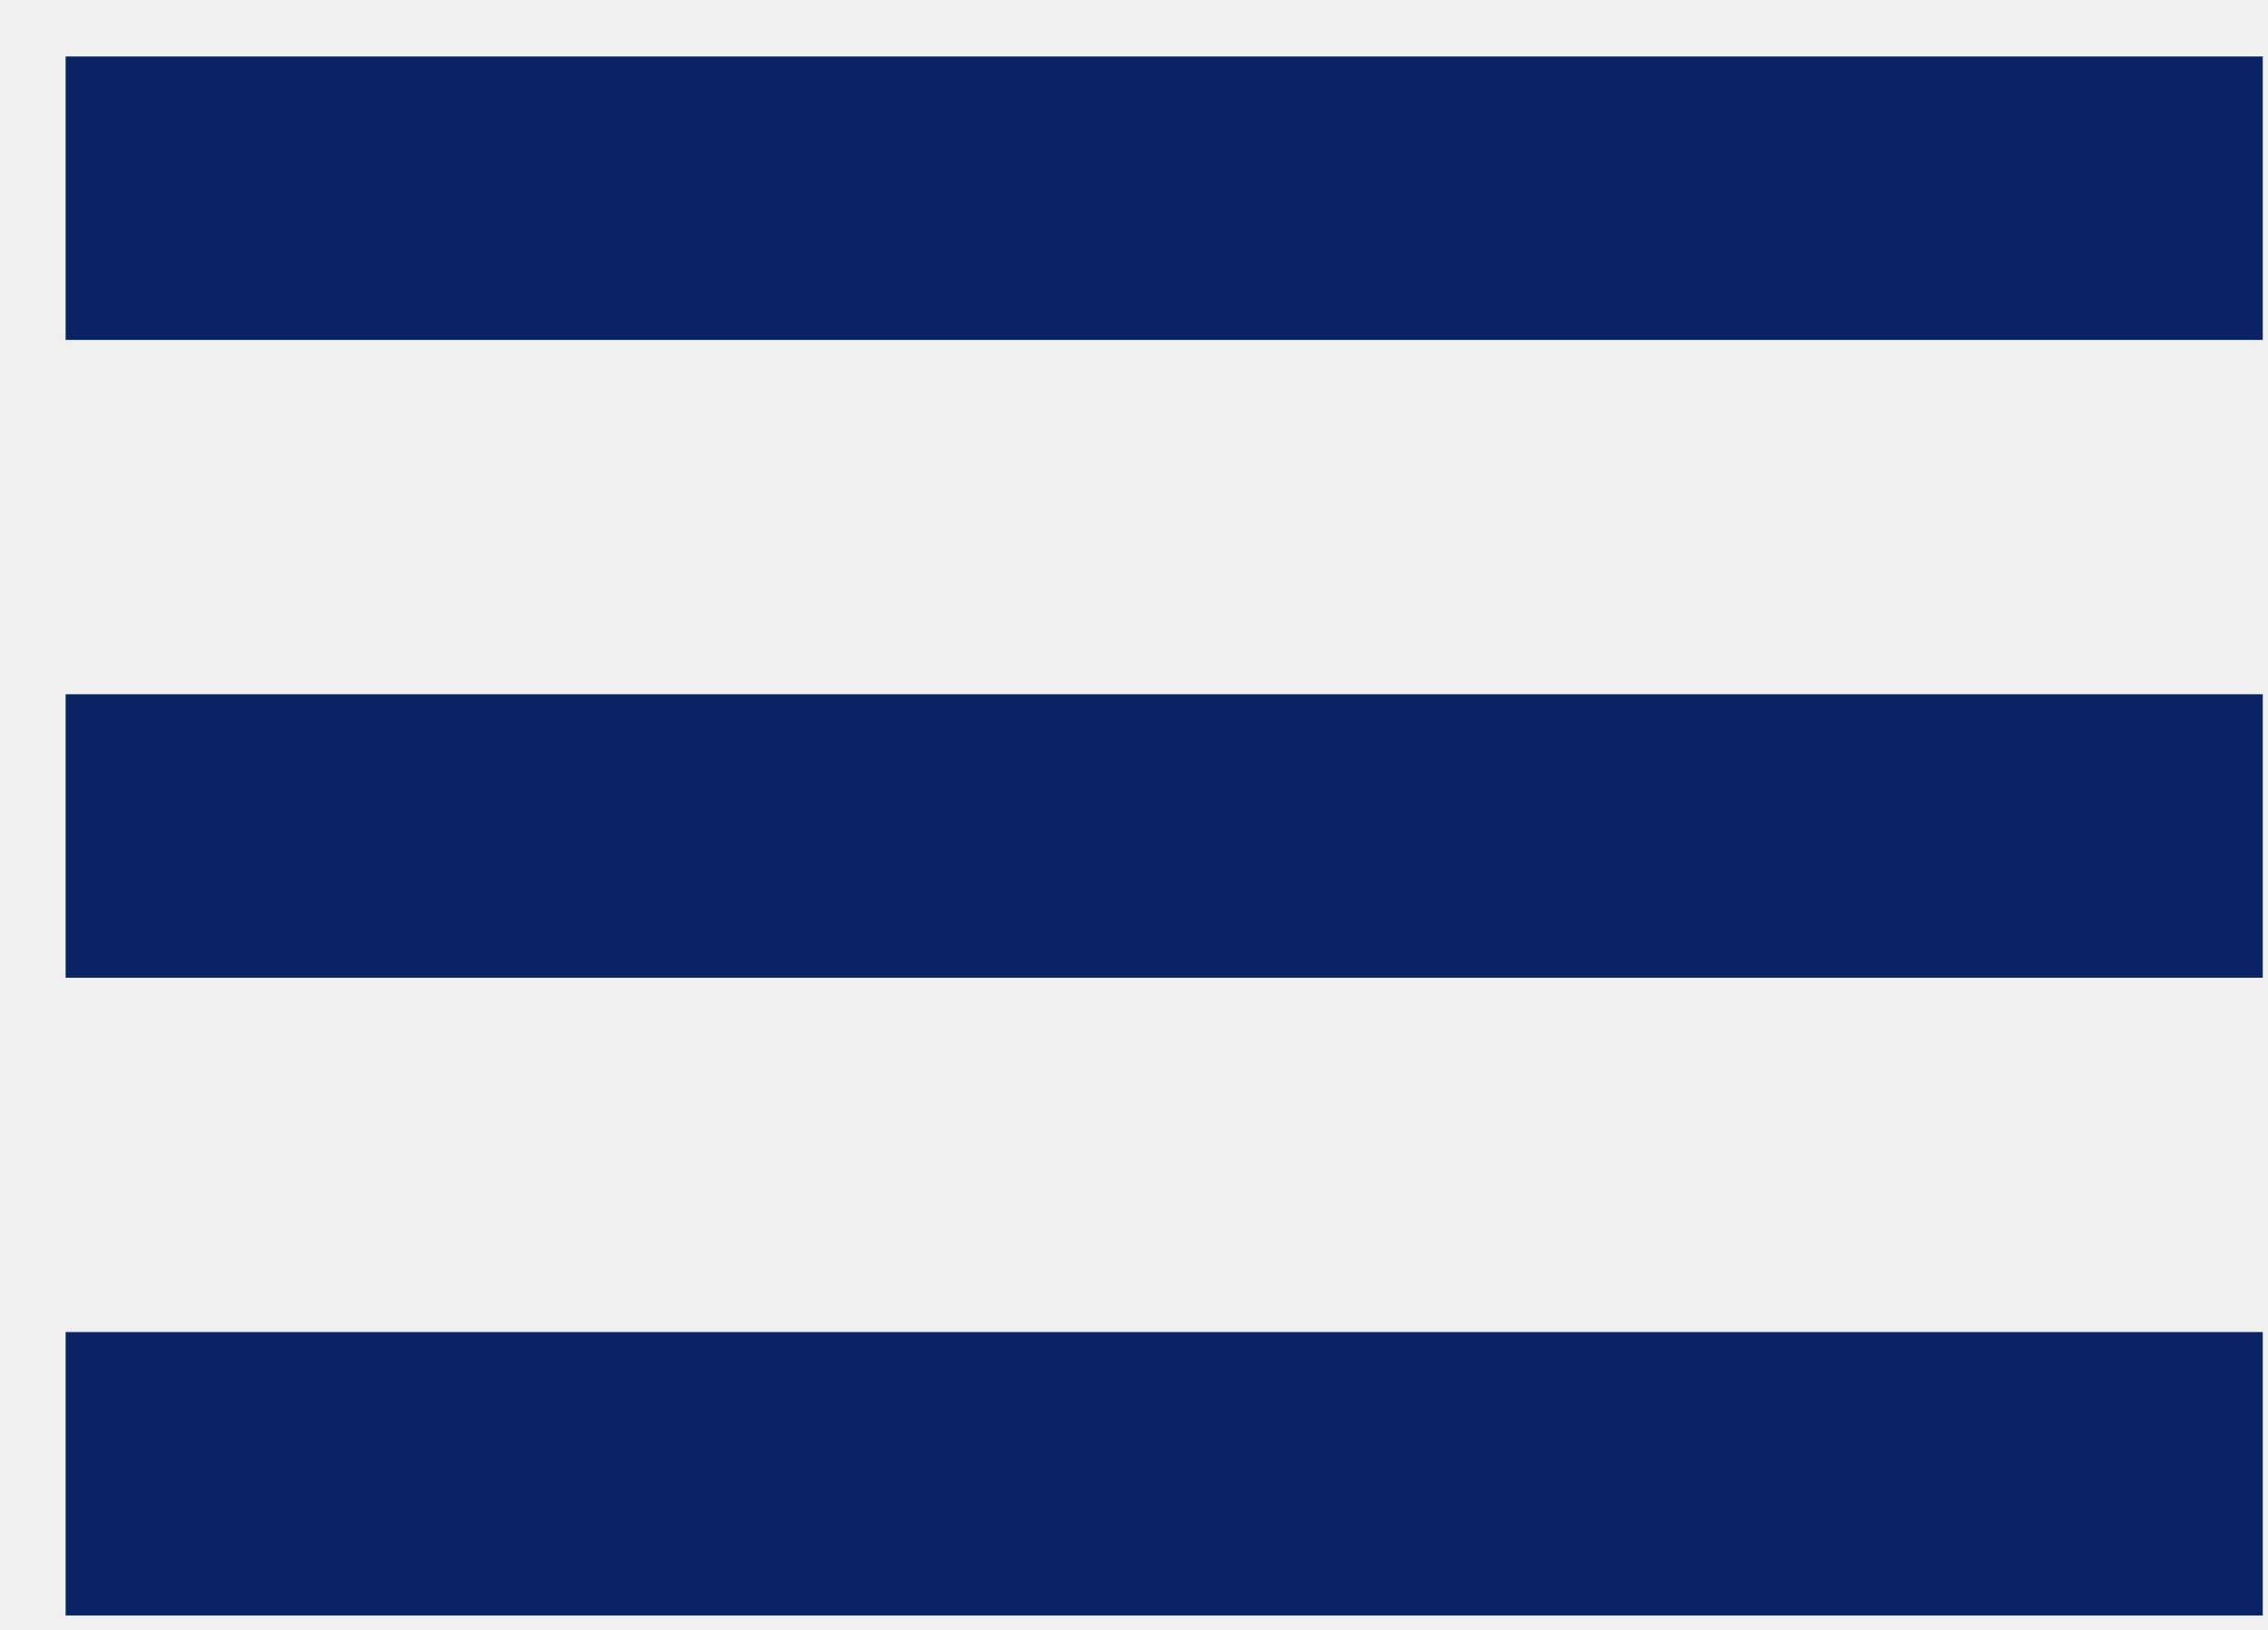
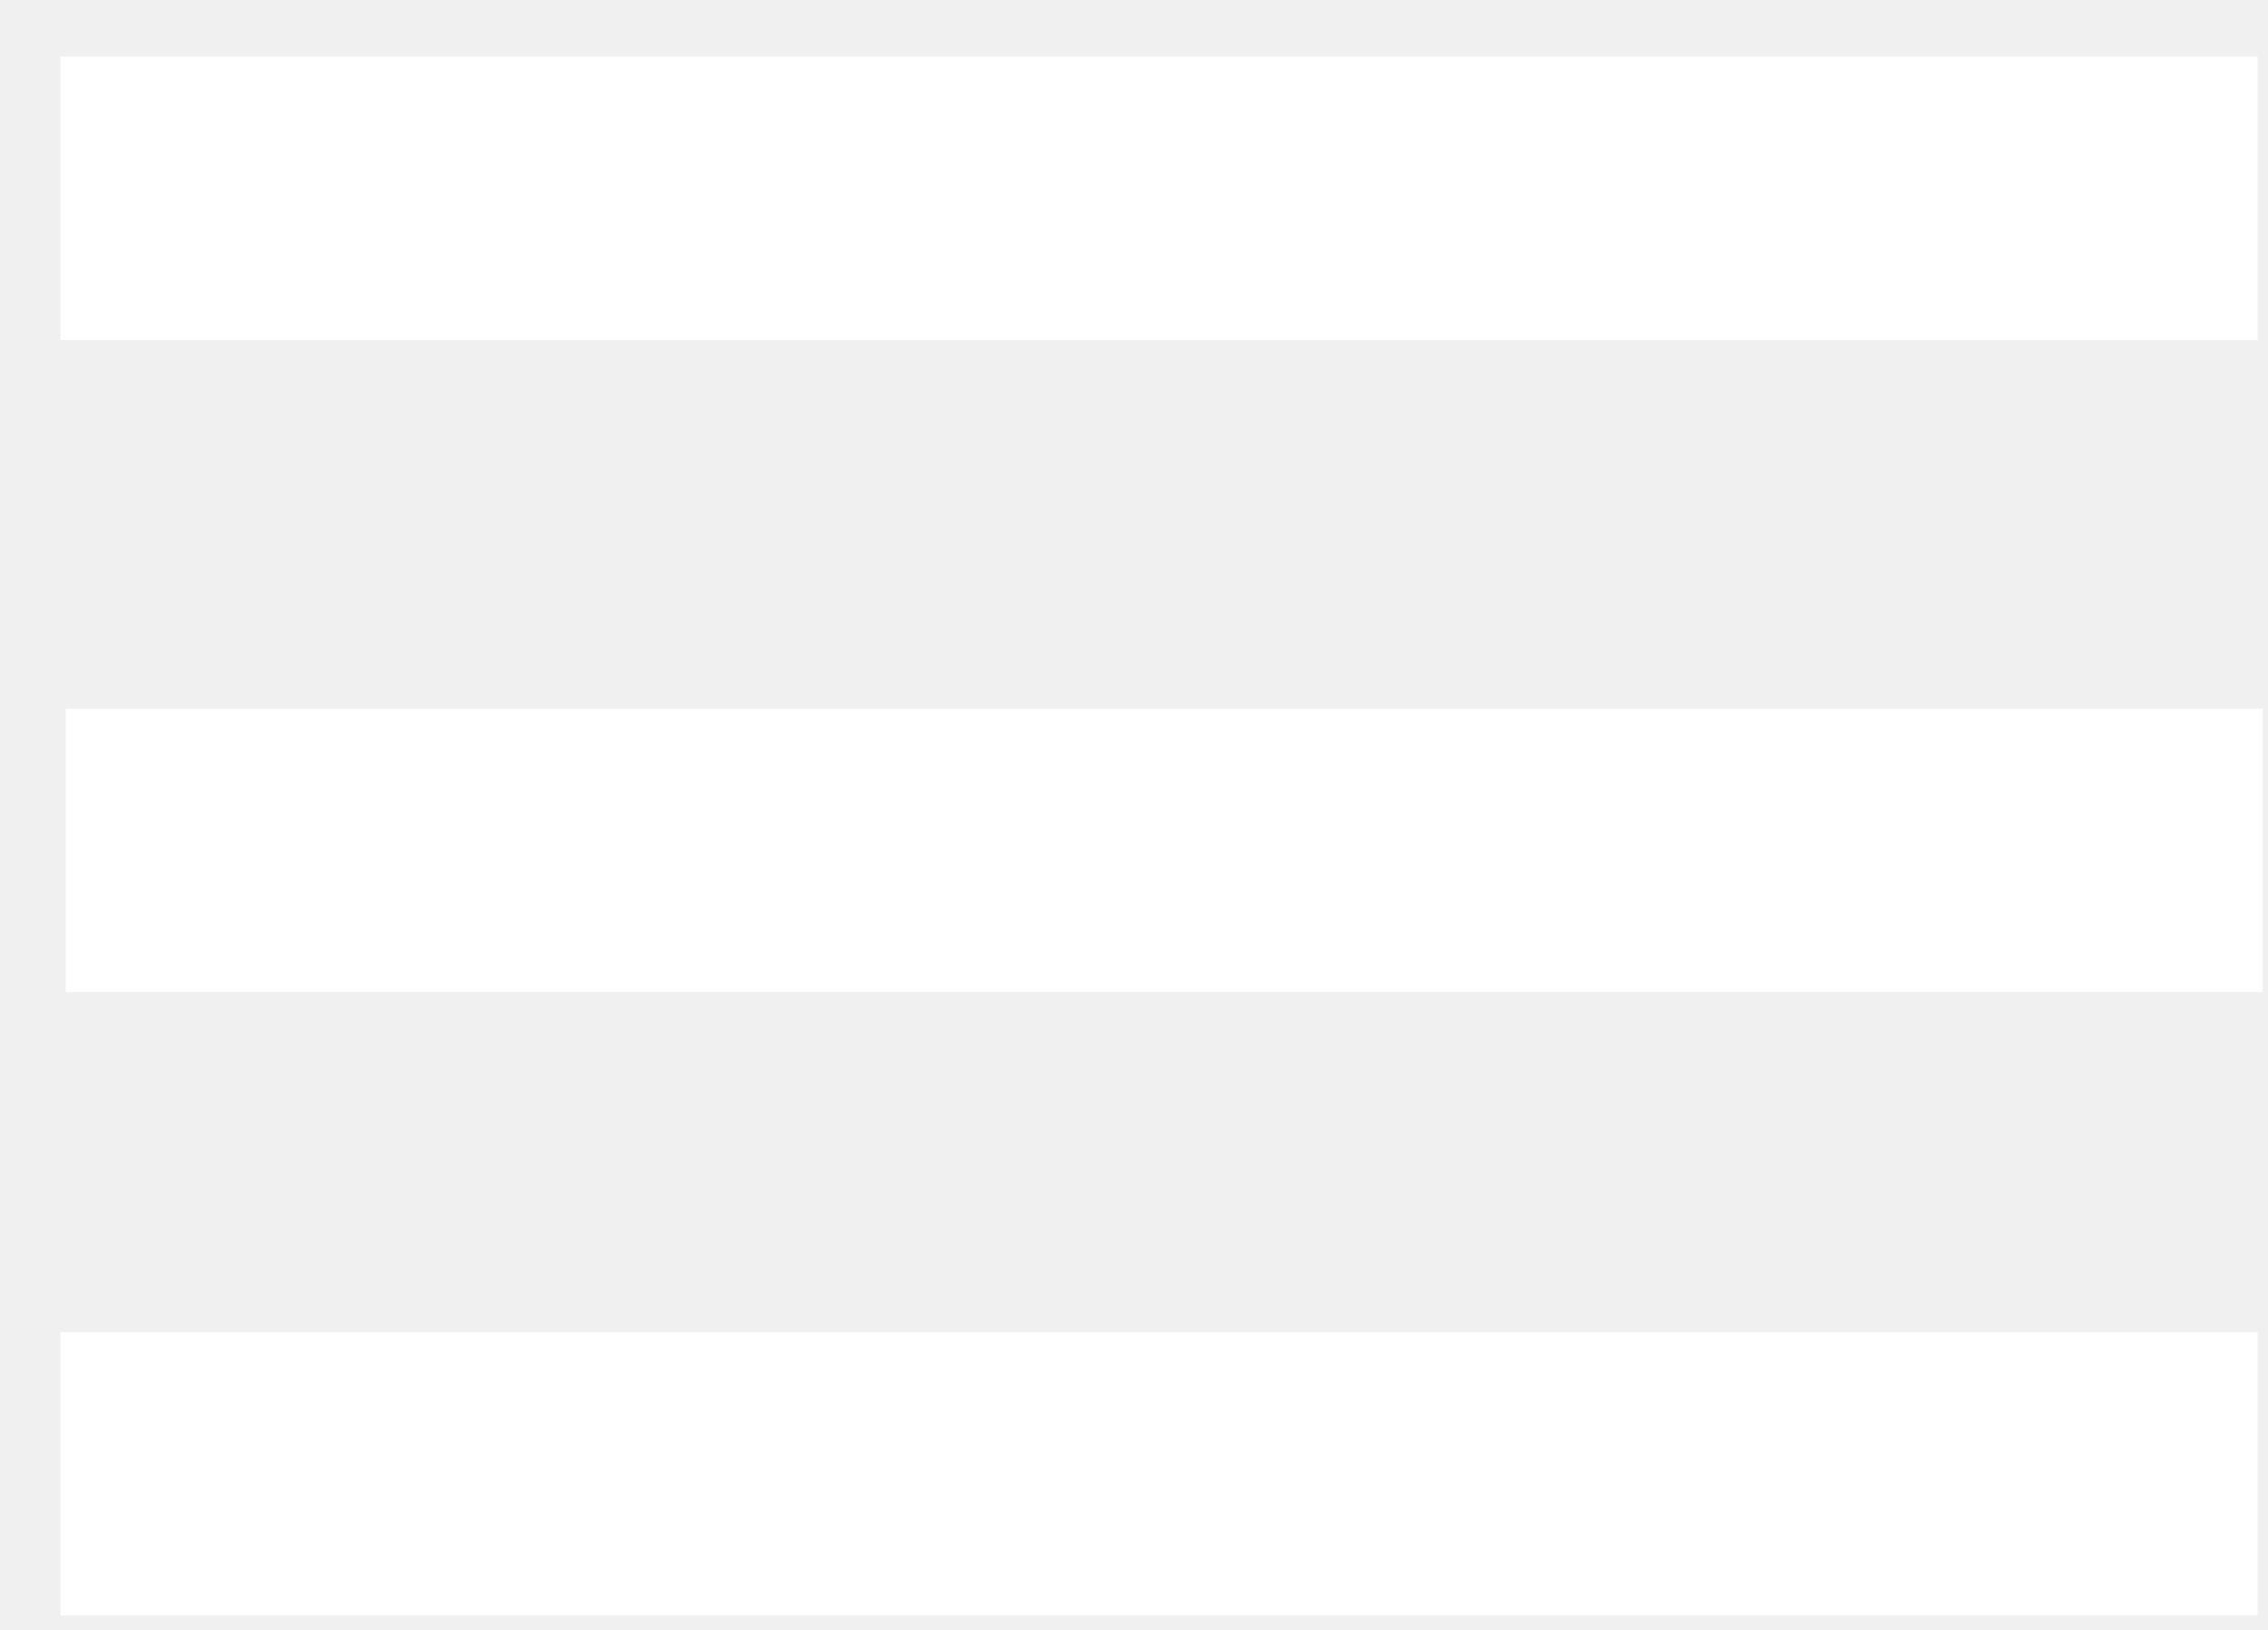
<svg xmlns="http://www.w3.org/2000/svg" width="32" height="23" viewBox="0 0 32 23" fill="none">
-   <line x1="0.926" y1="2.797" x2="31.926" y2="2.797" stroke="#0A2463" stroke-width="4" />
-   <line x1="0.926" y1="11.797" x2="31.926" y2="11.797" stroke="#0A2463" stroke-width="4" />
-   <line x1="0.926" y1="20.797" x2="31.926" y2="20.797" stroke="#0A2463" stroke-width="4" />
+   <line x1="0.852" y1="2.797" x2="31.852" y2="2.797" stroke="white" stroke-width="4" />
+   <line x1="0.926" y1="12" x2="31.926" y2="12" stroke="white" stroke-width="4" />
+   <line x1="0.852" y1="20.797" x2="31.852" y2="20.797" stroke="white" stroke-width="4" />
</svg>
